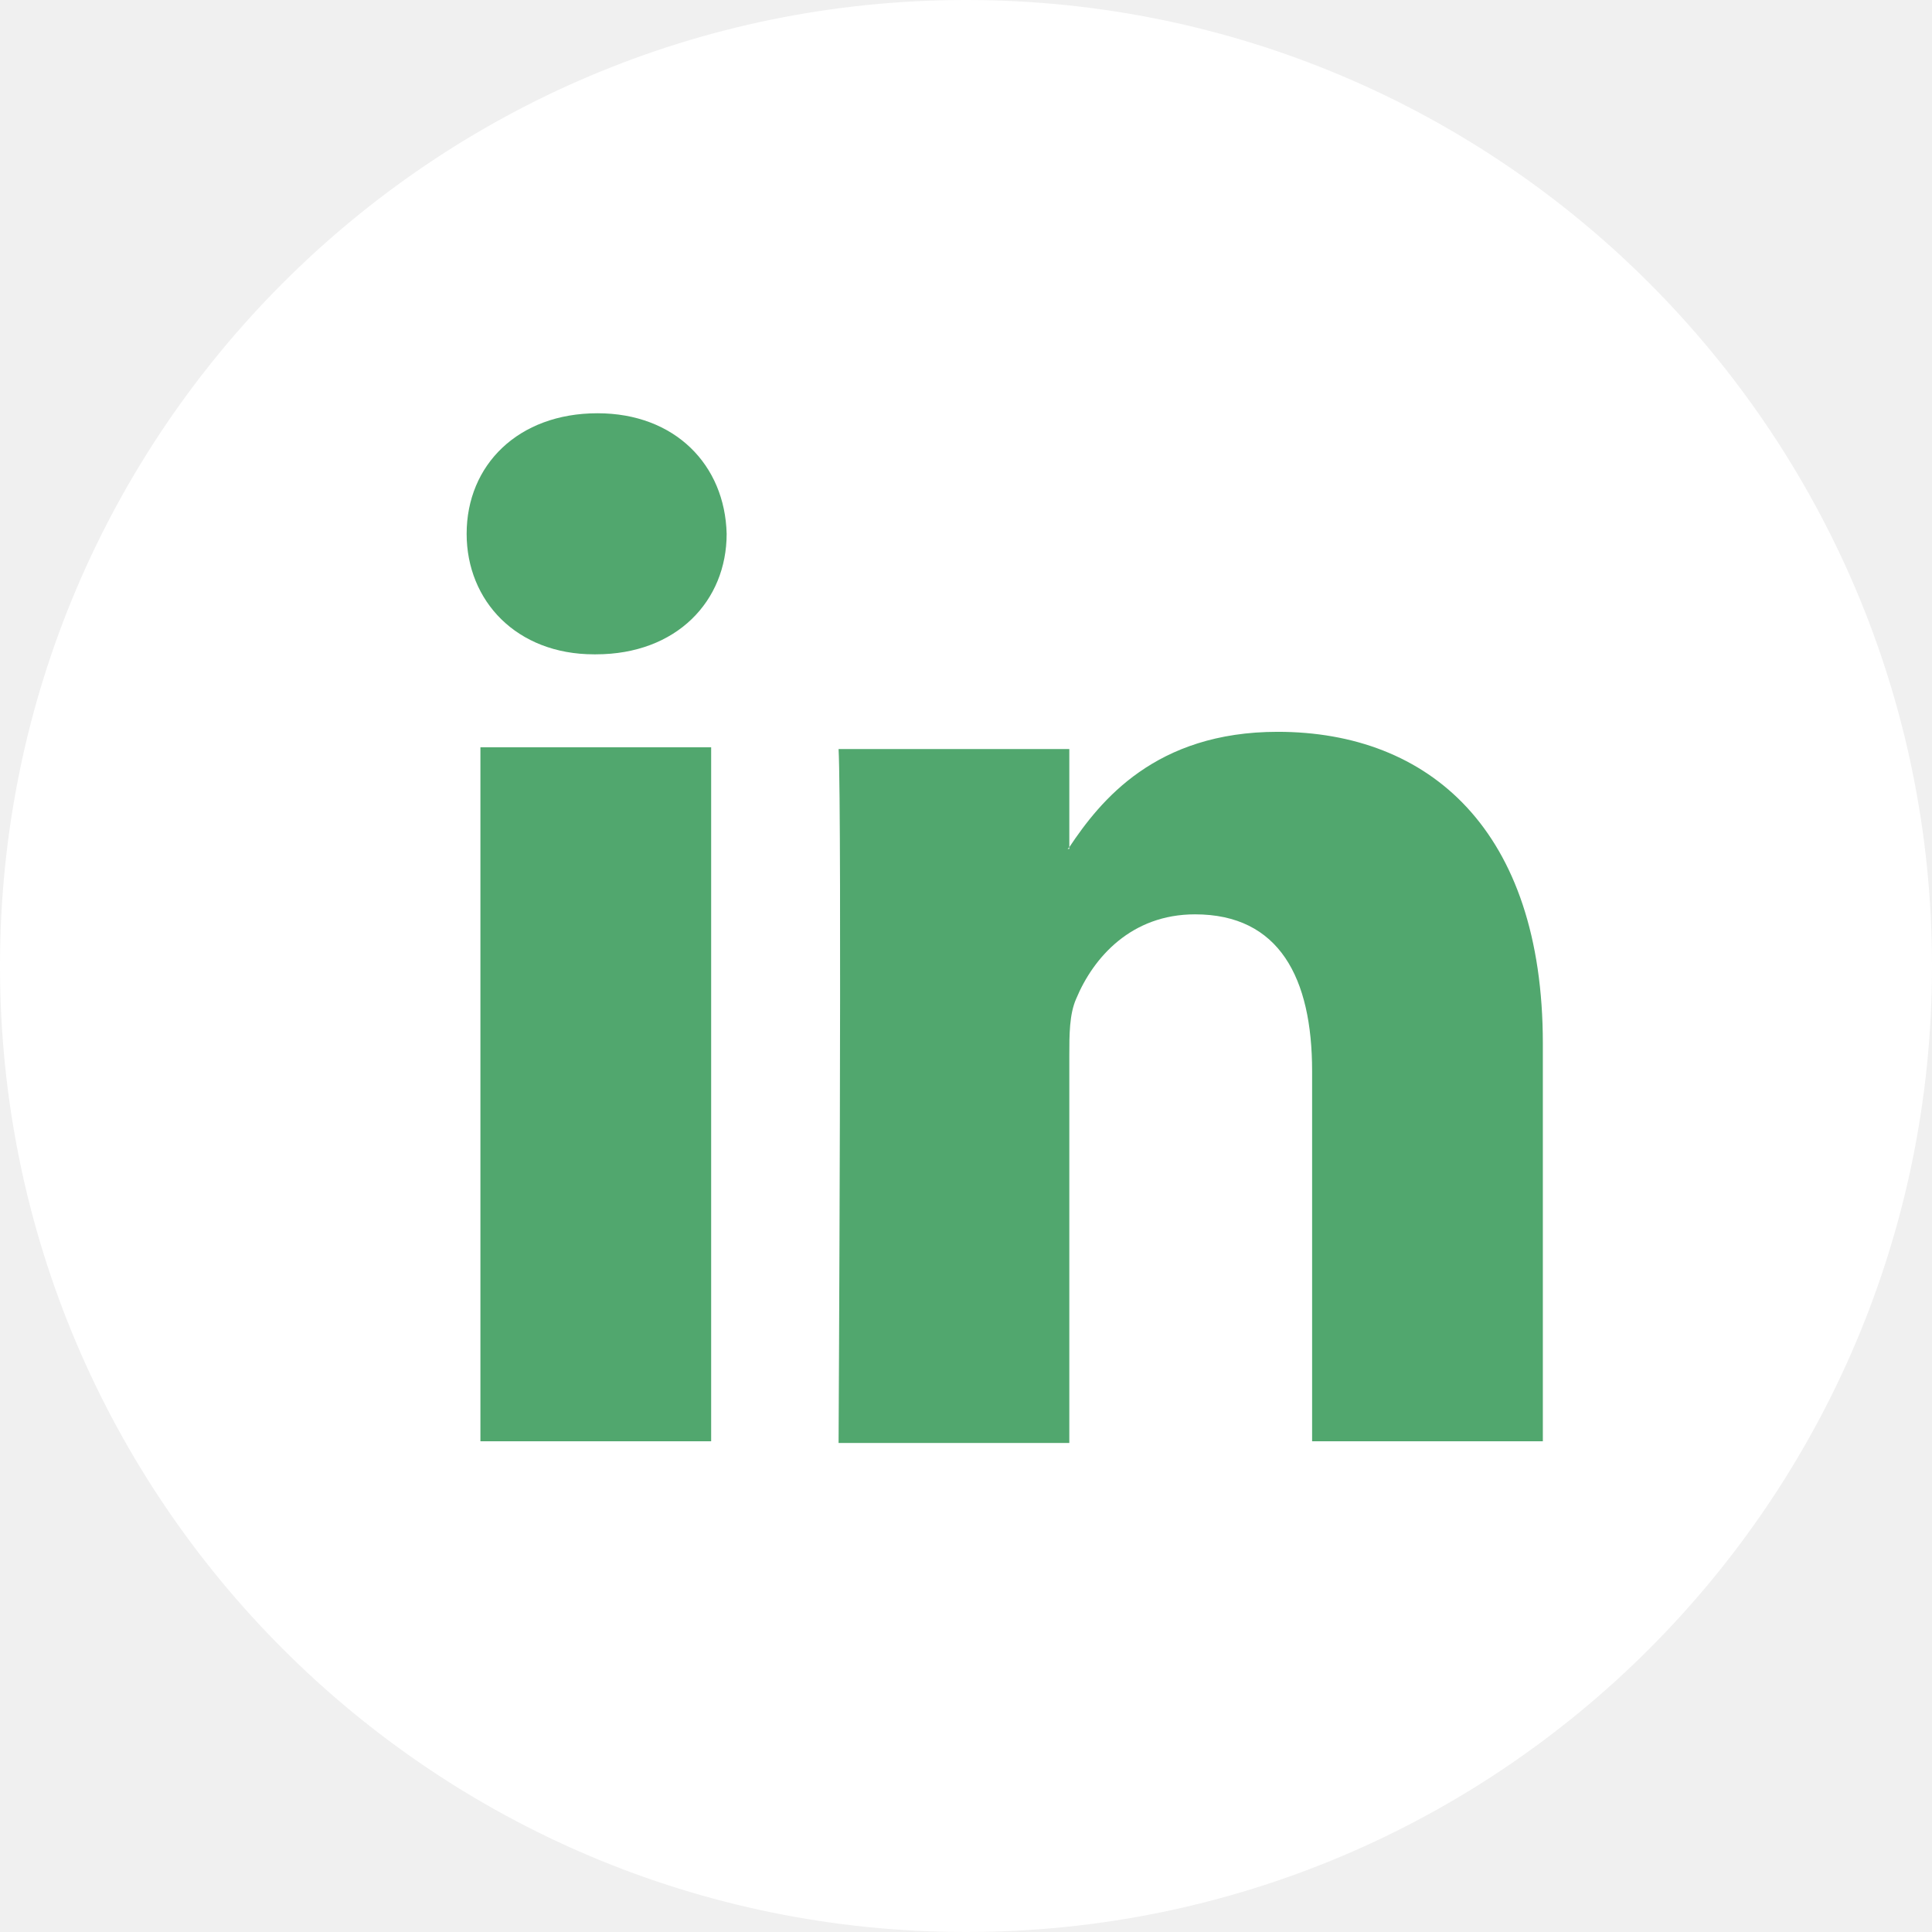
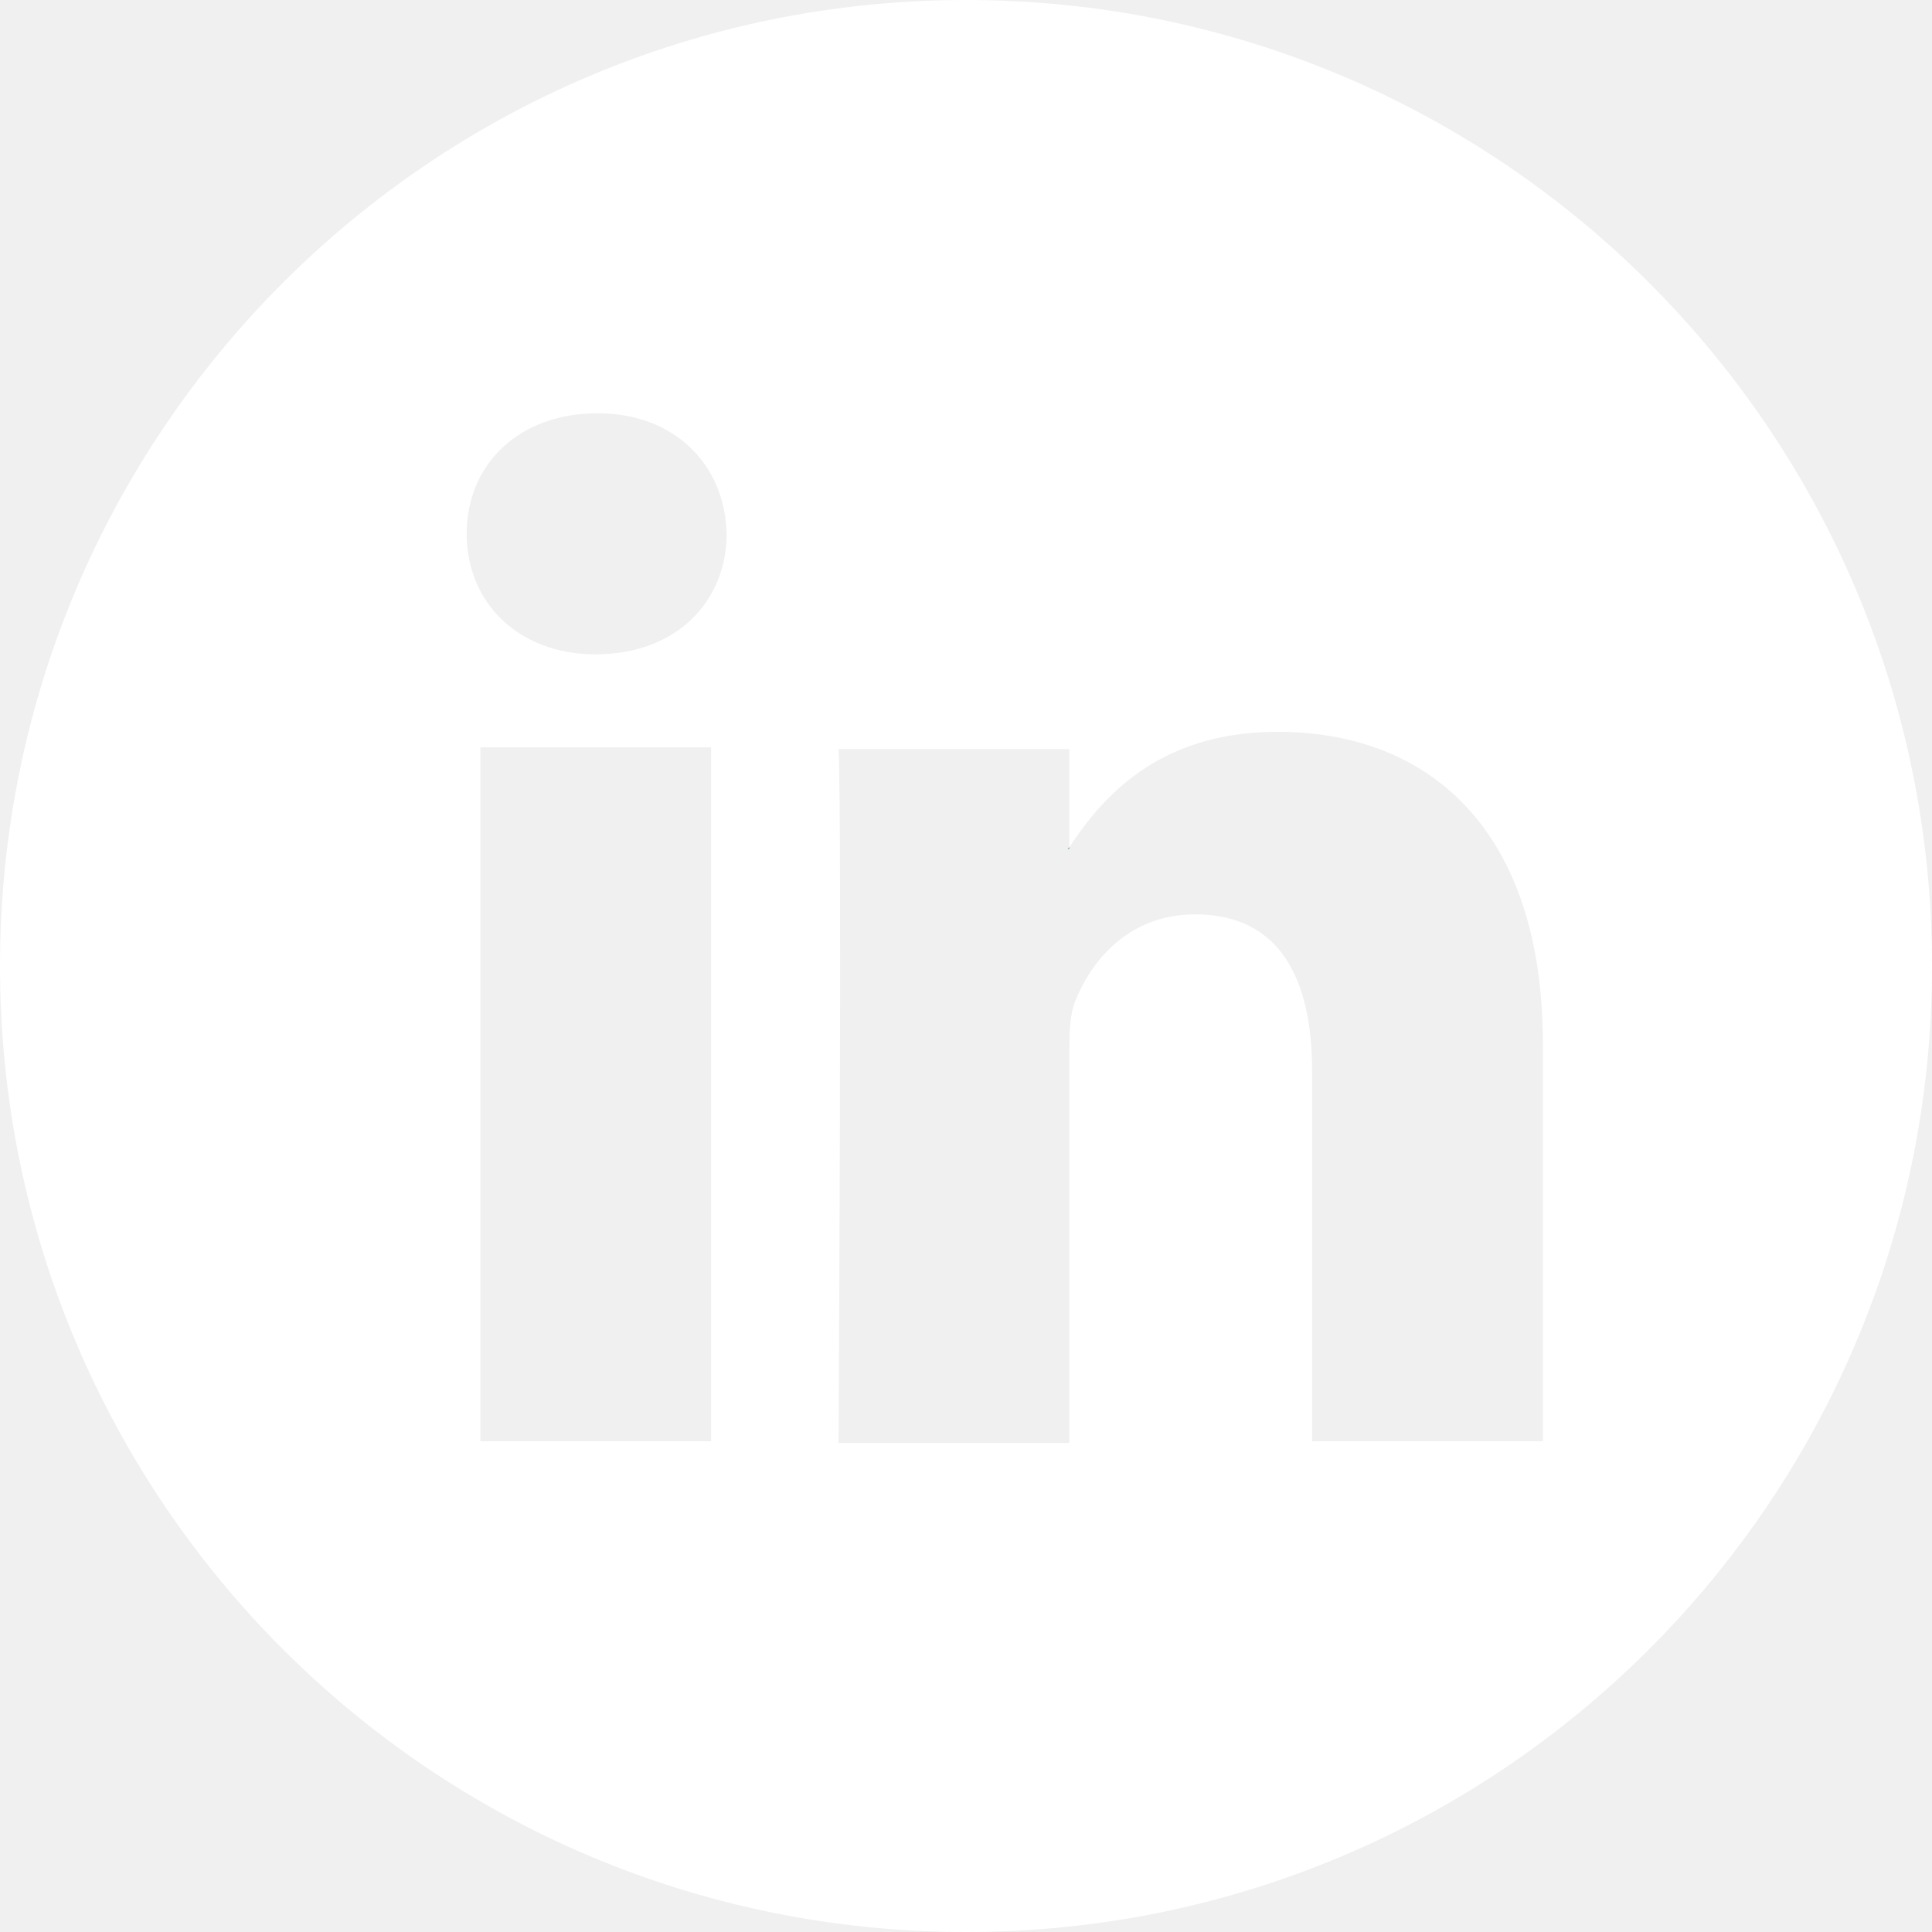
<svg xmlns="http://www.w3.org/2000/svg" version="1.1" id="Capa_1" x="0px" y="0px" viewBox="0 0 112.2 112.2" style="enable-background:new 0 0 112.2 112.2;" xml:space="preserve">
  <style type="text/css">
- 	.st0{fill:#FFFFFF;}
- 	.st1{fill:#51A76E;}
+ 	.st0{fill:#51A76E;}
+ 	.st1{fill:#FFFFFF;}
</style>
  <g>
-     <circle class="st0" cx="56.1" cy="56.1" r="56.1" />
-     <g>
-       <path class="st1" d="M89.6,60.6v23.1H76.2V62.2c0-5.4-1.9-9.1-6.8-9.1c-3.7,0-5.9,2.5-6.9,4.9c-0.4,0.9-0.4,2.1-0.4,3.3v22.5H48.7    c0,0,0.2-36.5,0-40.3h13.4v5.7c0,0-0.1,0.1-0.1,0.1h0.1v-0.1c1.8-2.7,5-6.7,12.1-6.7C83,42.5,89.6,48.2,89.6,60.6L89.6,60.6z     M34.7,24c-4.6,0-7.6,3-7.6,7c0,3.9,2.9,7,7.4,7h0.1c4.7,0,7.6-3.1,7.6-7C42.1,27,39.2,24,34.7,24L34.7,24z M27.9,83.7h13.4V43.4    H27.9V83.7z" />
-     </g>
+     <polygon class="st0" points="62.1,49.3 62.1,49.2 62,49.3  " />
+     <path class="st1" d="M56.1,0C25.1,0,0,25.1,0,56.1c0,31,25.1,56.1,56.1,56.1c31,0,56.1-25.1,56.1-56.1C112.2,25.1,87.1,0,56.1,0z    M41.3,83.7H27.9V43.4h13.4V83.7z M34.6,38L34.6,38c-4.6,0-7.5-3.1-7.5-7c0-4,3-7,7.6-7c4.5,0,7.4,3,7.5,7   C42.2,34.9,39.3,38,34.6,38z M89.6,83.7H76.2V62.2c0-5.4-1.9-9.1-6.8-9.1c-3.7,0-5.9,2.5-6.9,4.9c-0.4,0.9-0.4,2.1-0.4,3.3v22.5   H48.7c0,0,0.2-36.5,0-40.3h13.4v5.7c1.8-2.7,5-6.7,12.1-6.7c8.8,0,15.4,5.7,15.4,18.1V83.7z" />
  </g>
</svg>
